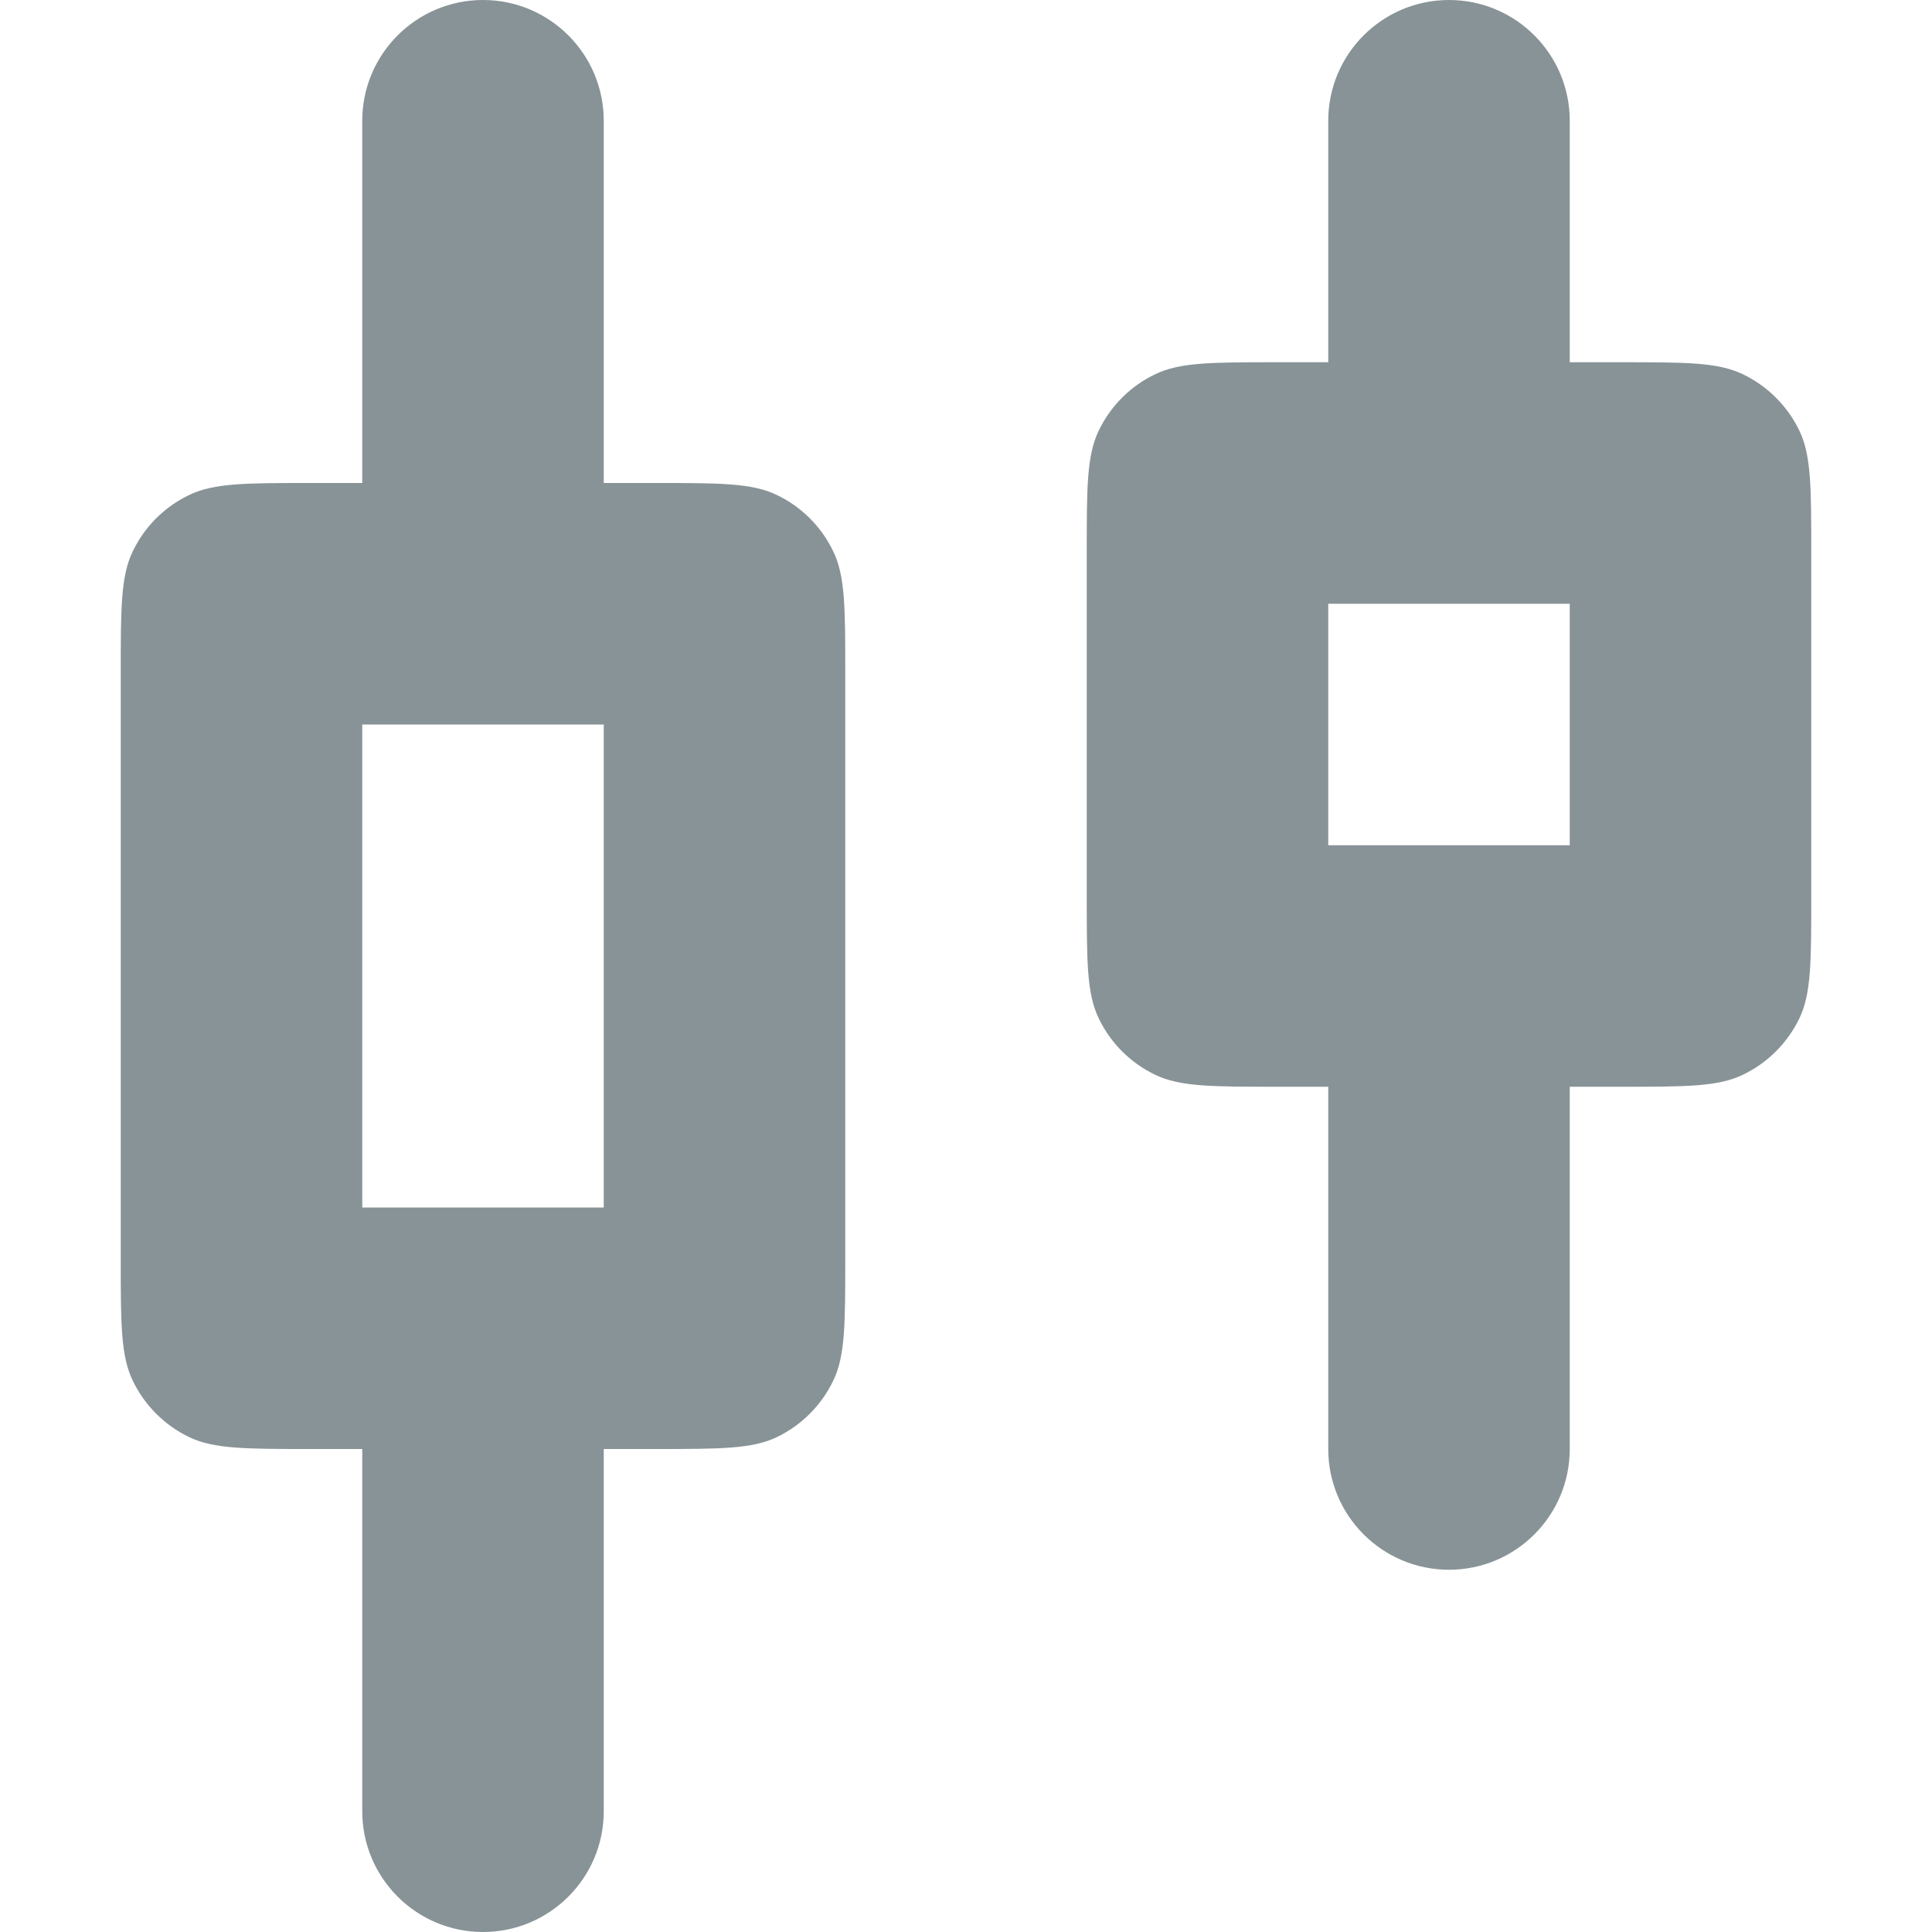
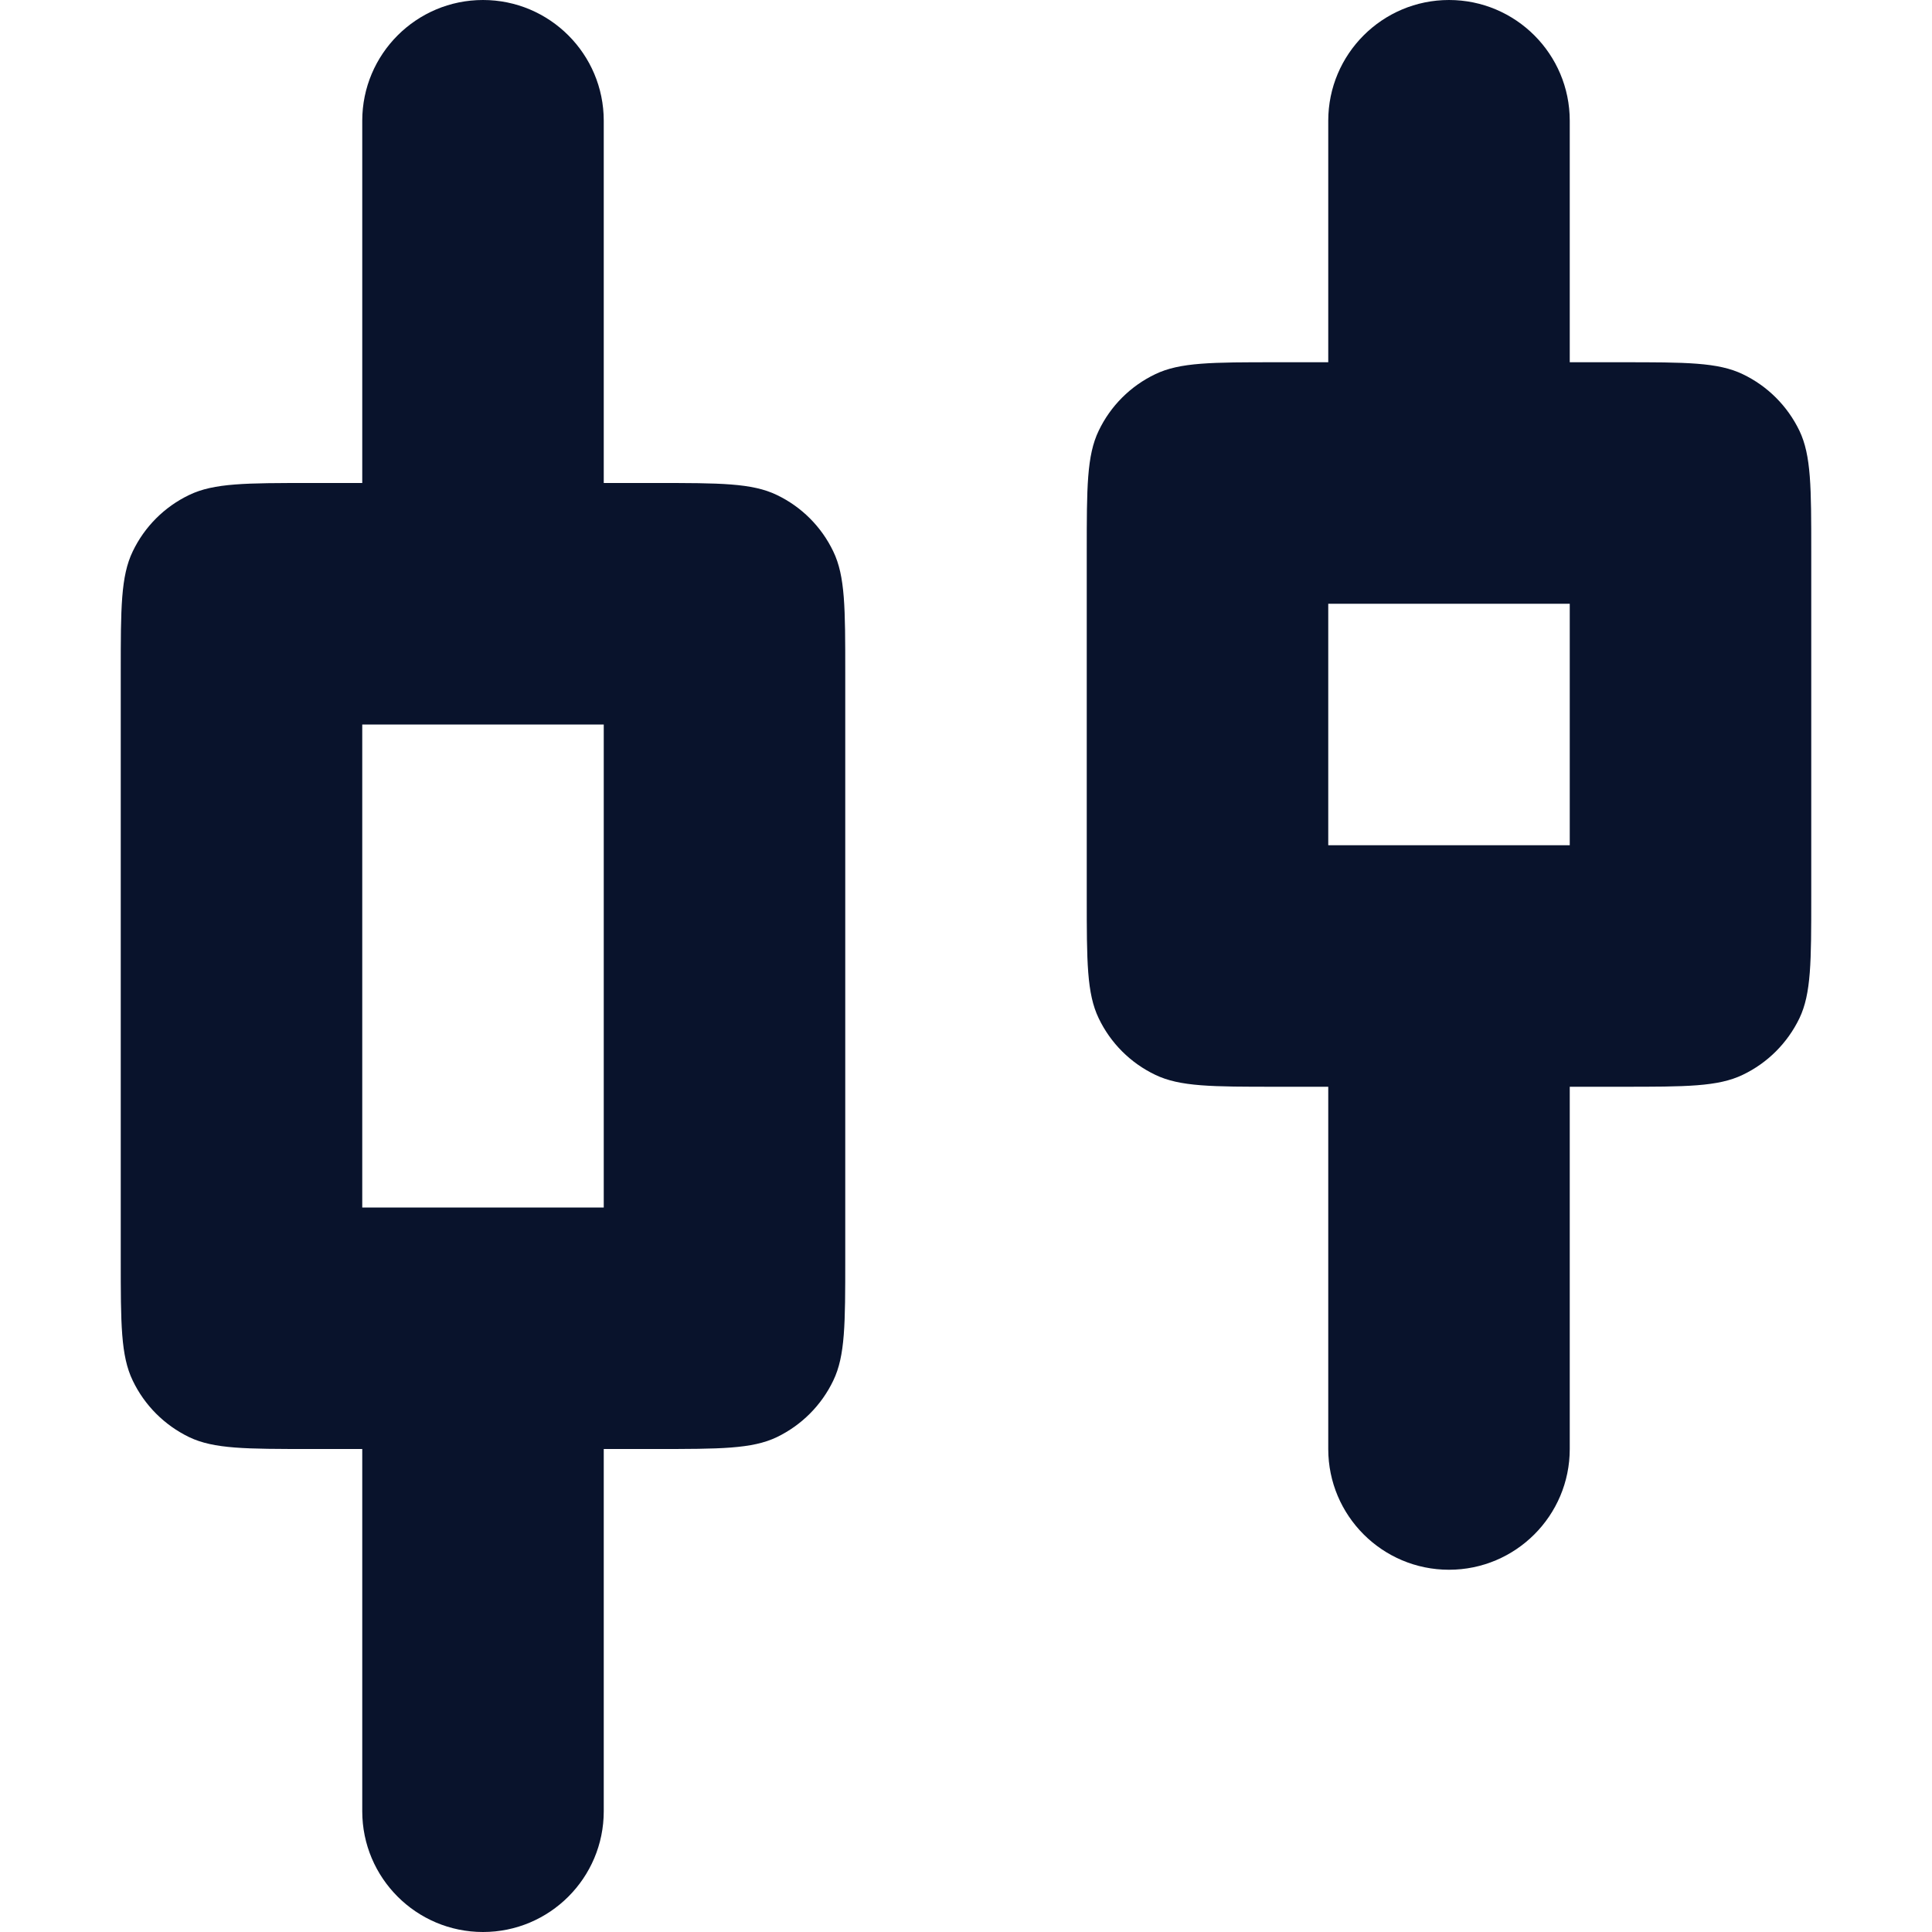
<svg xmlns="http://www.w3.org/2000/svg" viewBox="0 0 16 16" fill="none">
-   <path fill-rule="evenodd" clip-rule="evenodd" d="M5 1C5 0.448 4.552 0 4 0C3.448 0 3 0.448 3 1V4H2.57C2.038 4 1.772 4 1.567 4.099C1.362 4.197 1.197 4.362 1.099 4.567C1 4.772 1 5.038 1 5.57V10.43C1 10.962 1 11.228 1.099 11.433C1.197 11.638 1.362 11.803 1.567 11.902C1.772 12 2.038 12 2.57 12H3V15C3 15.552 3.448 16 4 16C4.552 16 5 15.552 5 15V12H5.43C5.962 12 6.228 12 6.433 11.902C6.638 11.803 6.803 11.638 6.901 11.433C7 11.228 7 10.962 7 10.43V5.57C7 5.038 7 4.772 6.901 4.567C6.803 4.362 6.638 4.197 6.433 4.099C6.228 4 5.962 4 5.43 4H5V1ZM13 1C13 0.448 12.552 0 12 0C11.448 0 11 0.448 11 1V3H10.57C10.038 3 9.772 3 9.567 3.099C9.362 3.197 9.197 3.362 9.099 3.567C9 3.772 9 4.038 9 4.57V7.43C9 7.962 9 8.228 9.099 8.433C9.197 8.638 9.362 8.803 9.567 8.901C9.772 9 10.038 9 10.57 9H11V12C11 12.552 11.448 13 12 13C12.552 13 13 12.552 13 12V9H13.43C13.962 9 14.228 9 14.433 8.901C14.638 8.803 14.803 8.638 14.902 8.433C15 8.228 15 7.962 15 7.43V4.57C15 4.038 15 3.772 14.902 3.567C14.803 3.362 14.638 3.197 14.433 3.099C14.228 3 13.962 3 13.43 3H13V1ZM5 10V6H3V10H5ZM13 5V7H11V5H13Z" fill="rgb(136, 147, 151)" />
+   <path fill-rule="evenodd" clip-rule="evenodd" d="M5 1C5 0.448 4.552 0 4 0C3.448 0 3 0.448 3 1V4H2.57C2.038 4 1.772 4 1.567 4.099C1.362 4.197 1.197 4.362 1.099 4.567C1 4.772 1 5.038 1 5.57V10.43C1 10.962 1 11.228 1.099 11.433C1.197 11.638 1.362 11.803 1.567 11.902C1.772 12 2.038 12 2.57 12H3V15C3 15.552 3.448 16 4 16C4.552 16 5 15.552 5 15V12H5.43C5.962 12 6.228 12 6.433 11.902C6.638 11.803 6.803 11.638 6.901 11.433C7 11.228 7 10.962 7 10.43V5.57C7 5.038 7 4.772 6.901 4.567C6.803 4.362 6.638 4.197 6.433 4.099C6.228 4 5.962 4 5.43 4H5V1ZM13 1C13 0.448 12.552 0 12 0C11.448 0 11 0.448 11 1V3H10.57C10.038 3 9.772 3 9.567 3.099C9.362 3.197 9.197 3.362 9.099 3.567C9 3.772 9 4.038 9 4.57V7.43C9 7.962 9 8.228 9.099 8.433C9.197 8.638 9.362 8.803 9.567 8.901C9.772 9 10.038 9 10.57 9H11V12C11 12.552 11.448 13 12 13C12.552 13 13 12.552 13 12V9H13.43C13.962 9 14.228 9 14.433 8.901C14.638 8.803 14.803 8.638 14.902 8.433C15 8.228 15 7.962 15 7.43V4.57C15 4.038 15 3.772 14.902 3.567C14.803 3.362 14.638 3.197 14.433 3.099C14.228 3 13.962 3 13.43 3H13V1ZM5 10V6H3V10H5ZM13 5V7H11V5H13Z" fill="rgb(9, 19, 44)" />
</svg>
